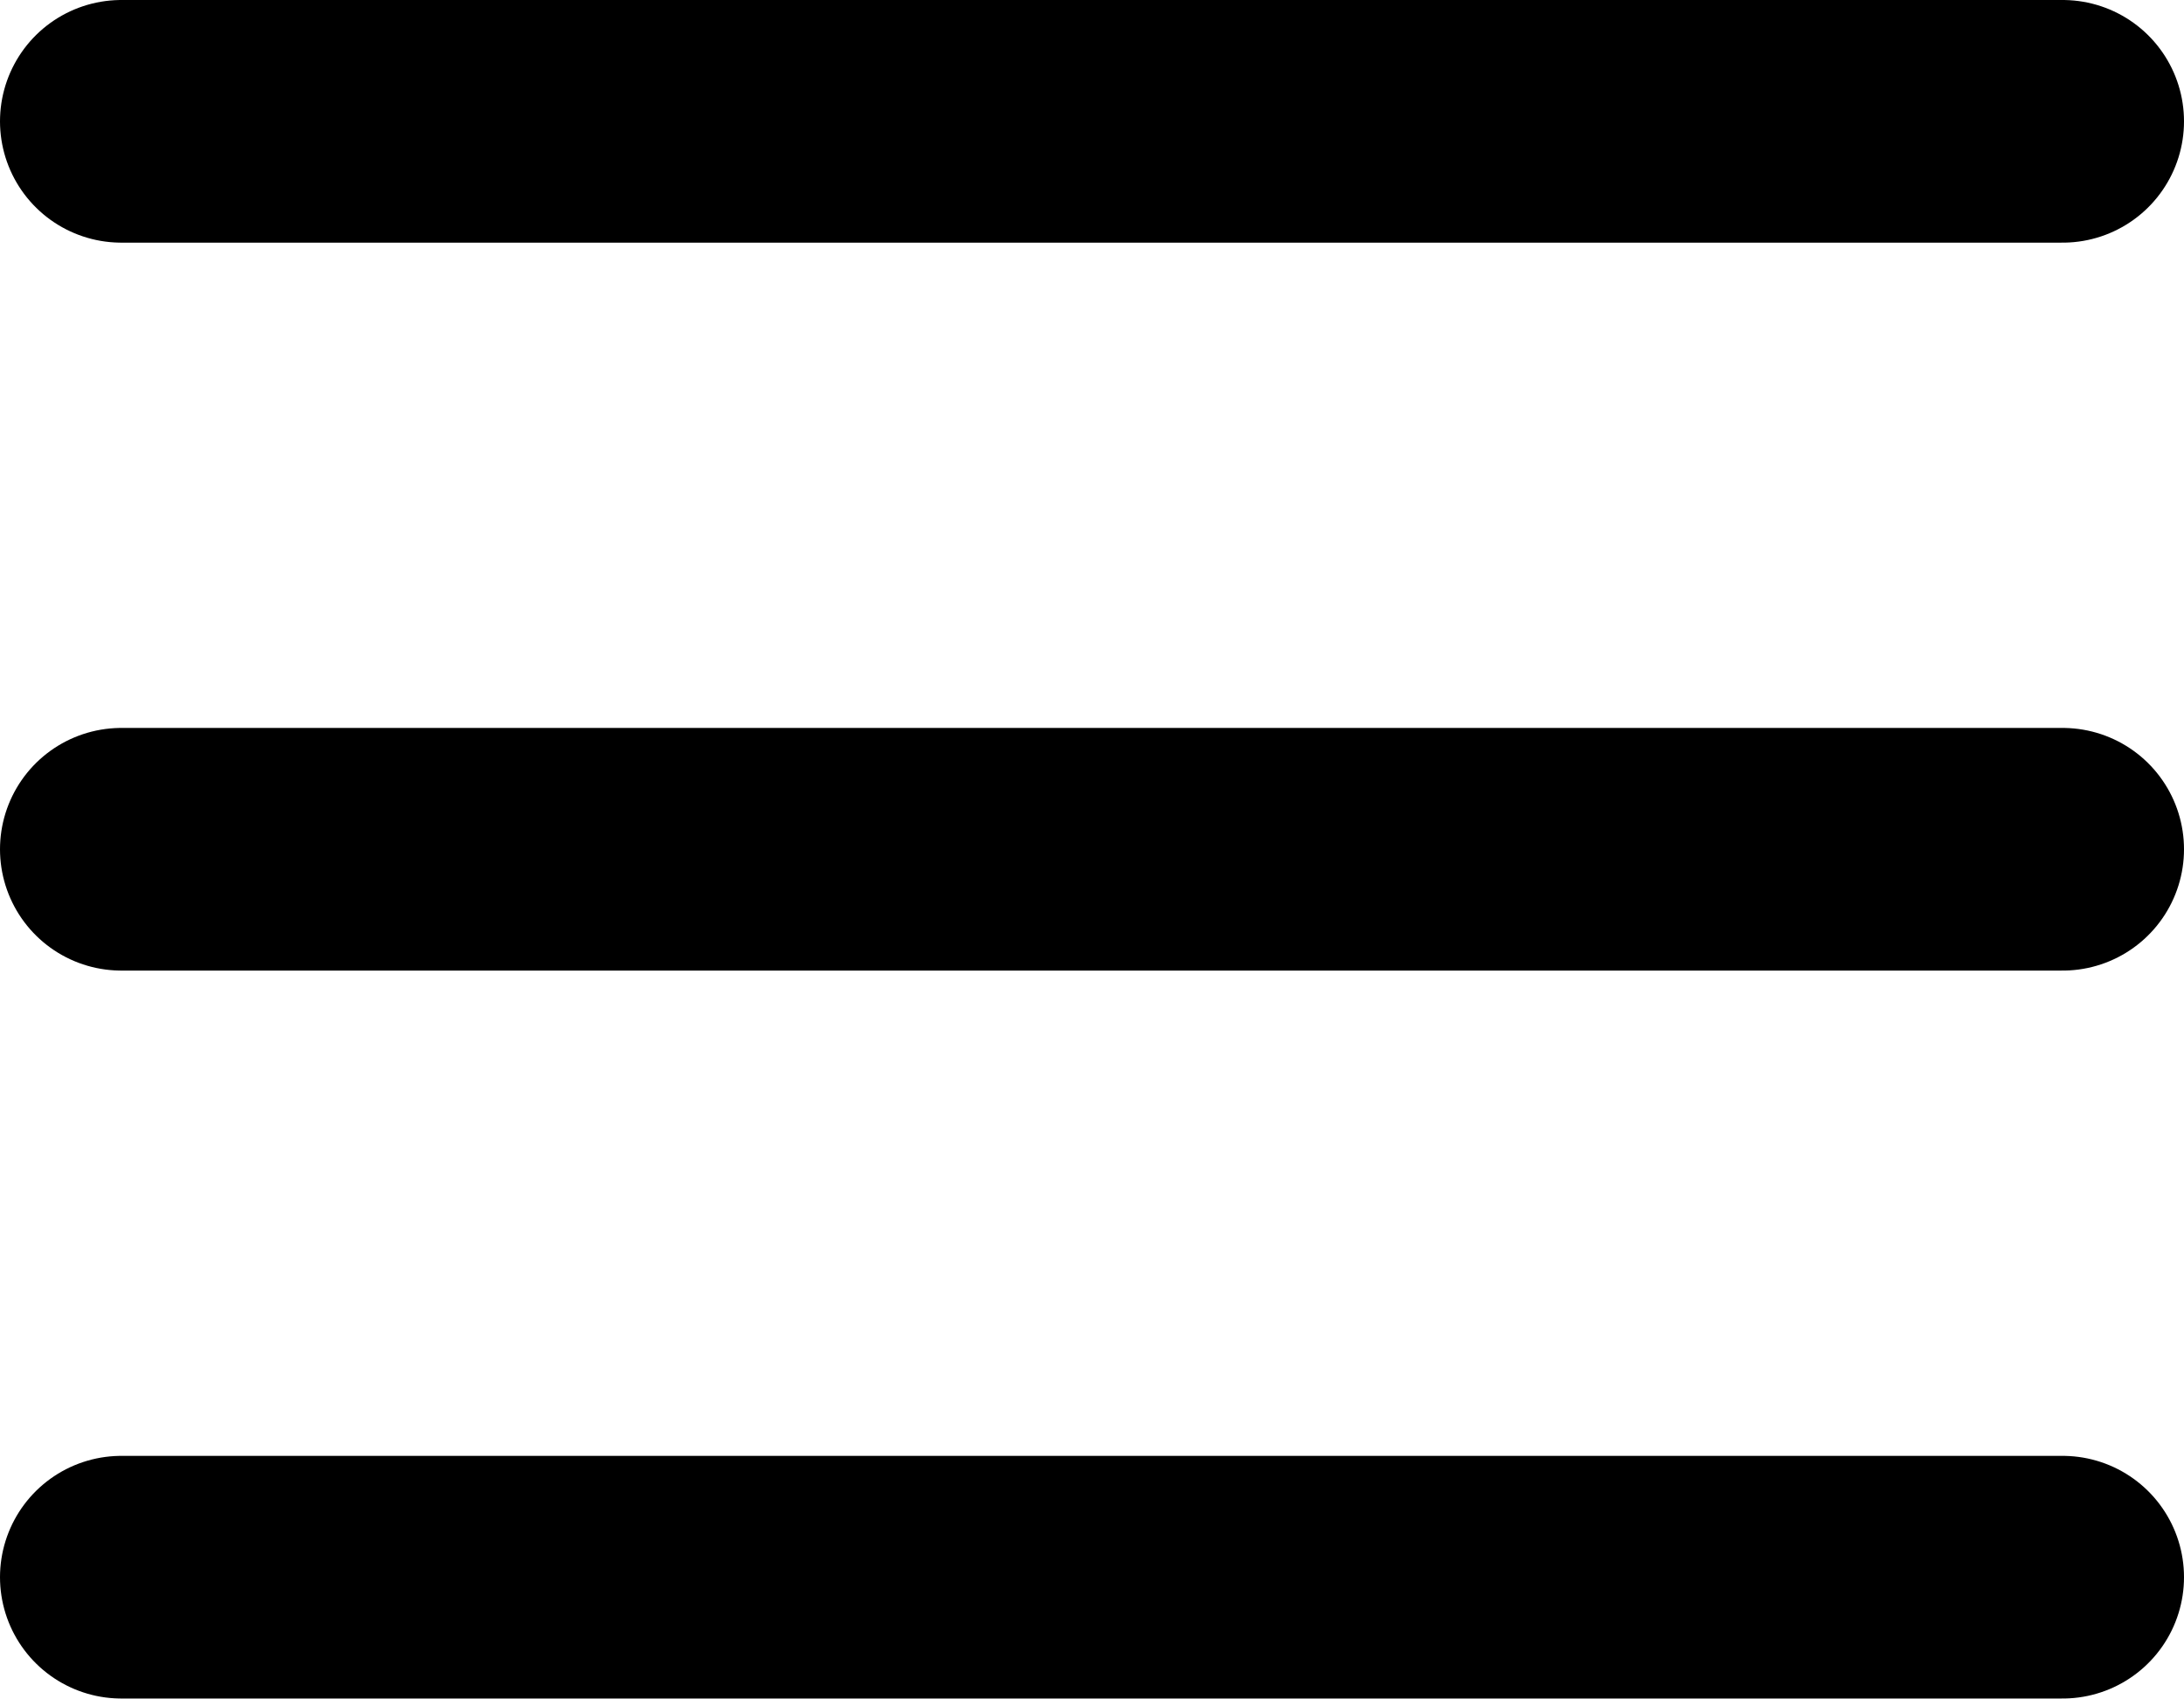
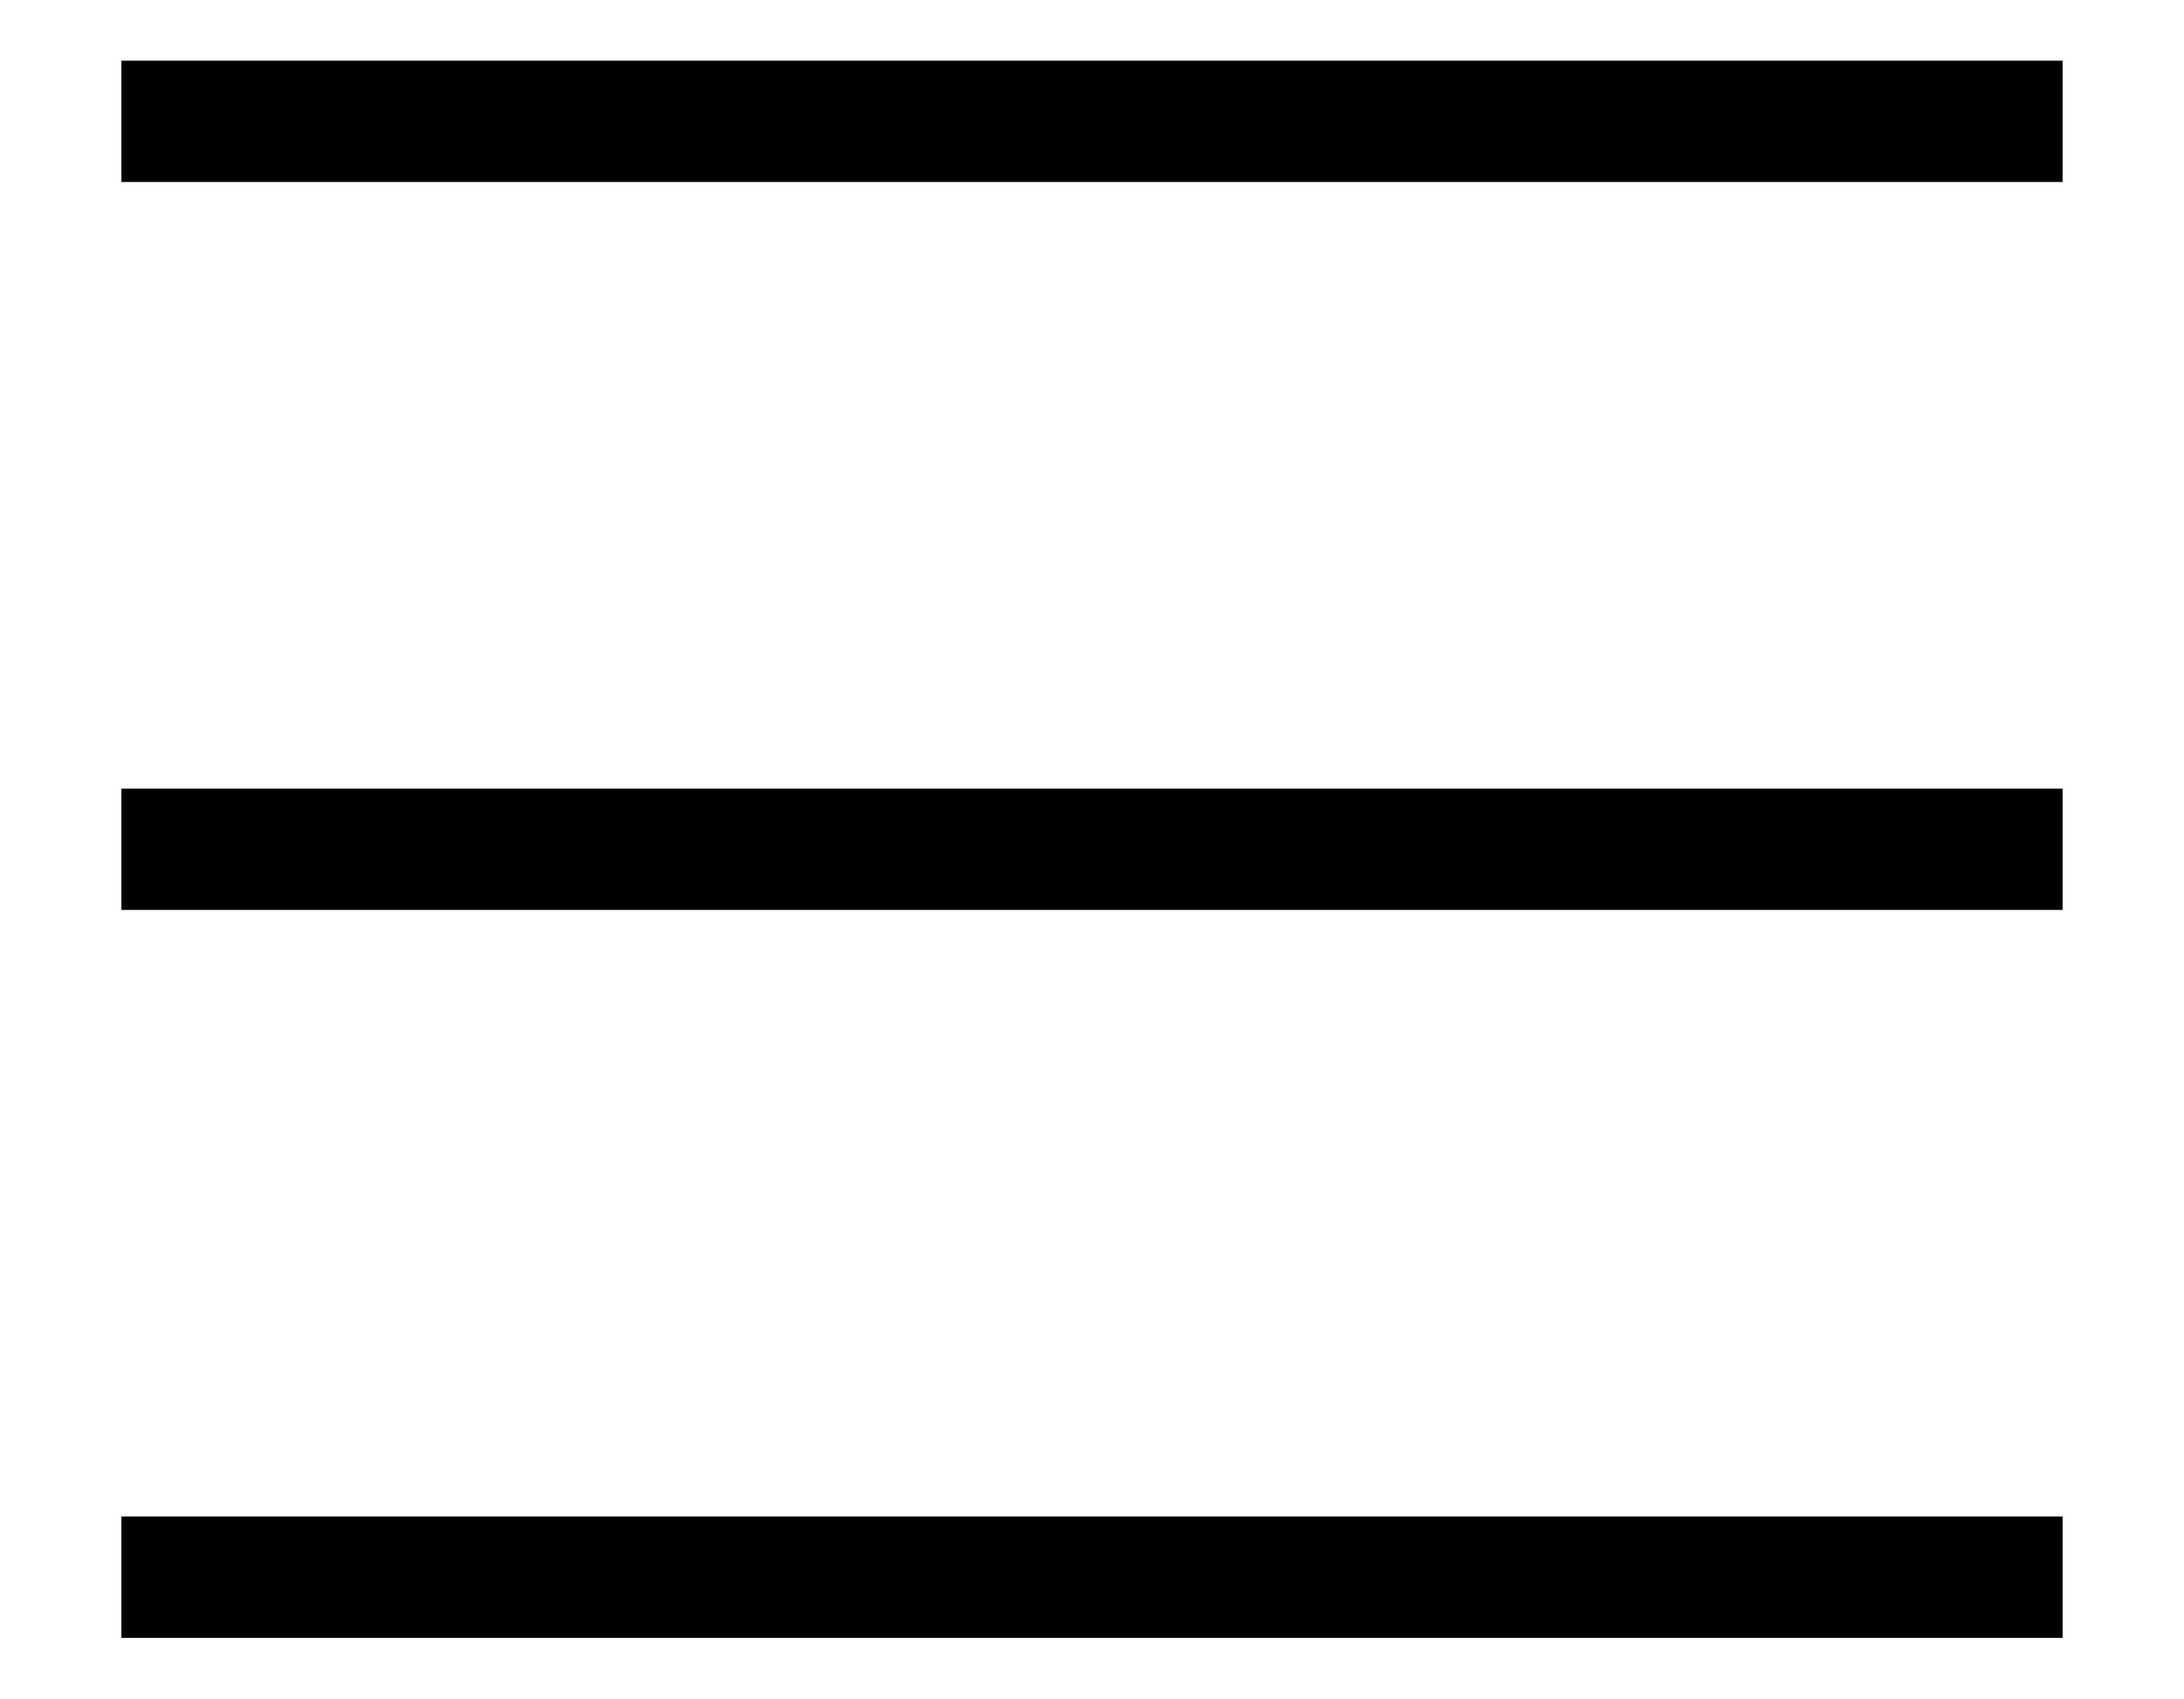
<svg xmlns="http://www.w3.org/2000/svg" width="18" height="14" viewBox="0 0 18 14" fill="none">
-   <path d="M1 1H17M1 7H17M1 13H17" stroke="black" stroke-width="2" stroke-linecap="round" stroke-linejoin="round" />
+   <path d="M1 1H17M1 7H17M1 13H17" stroke="black" strokeWidth="2" strokeLinecap="round" strokeLinejoin="round" />
</svg>
